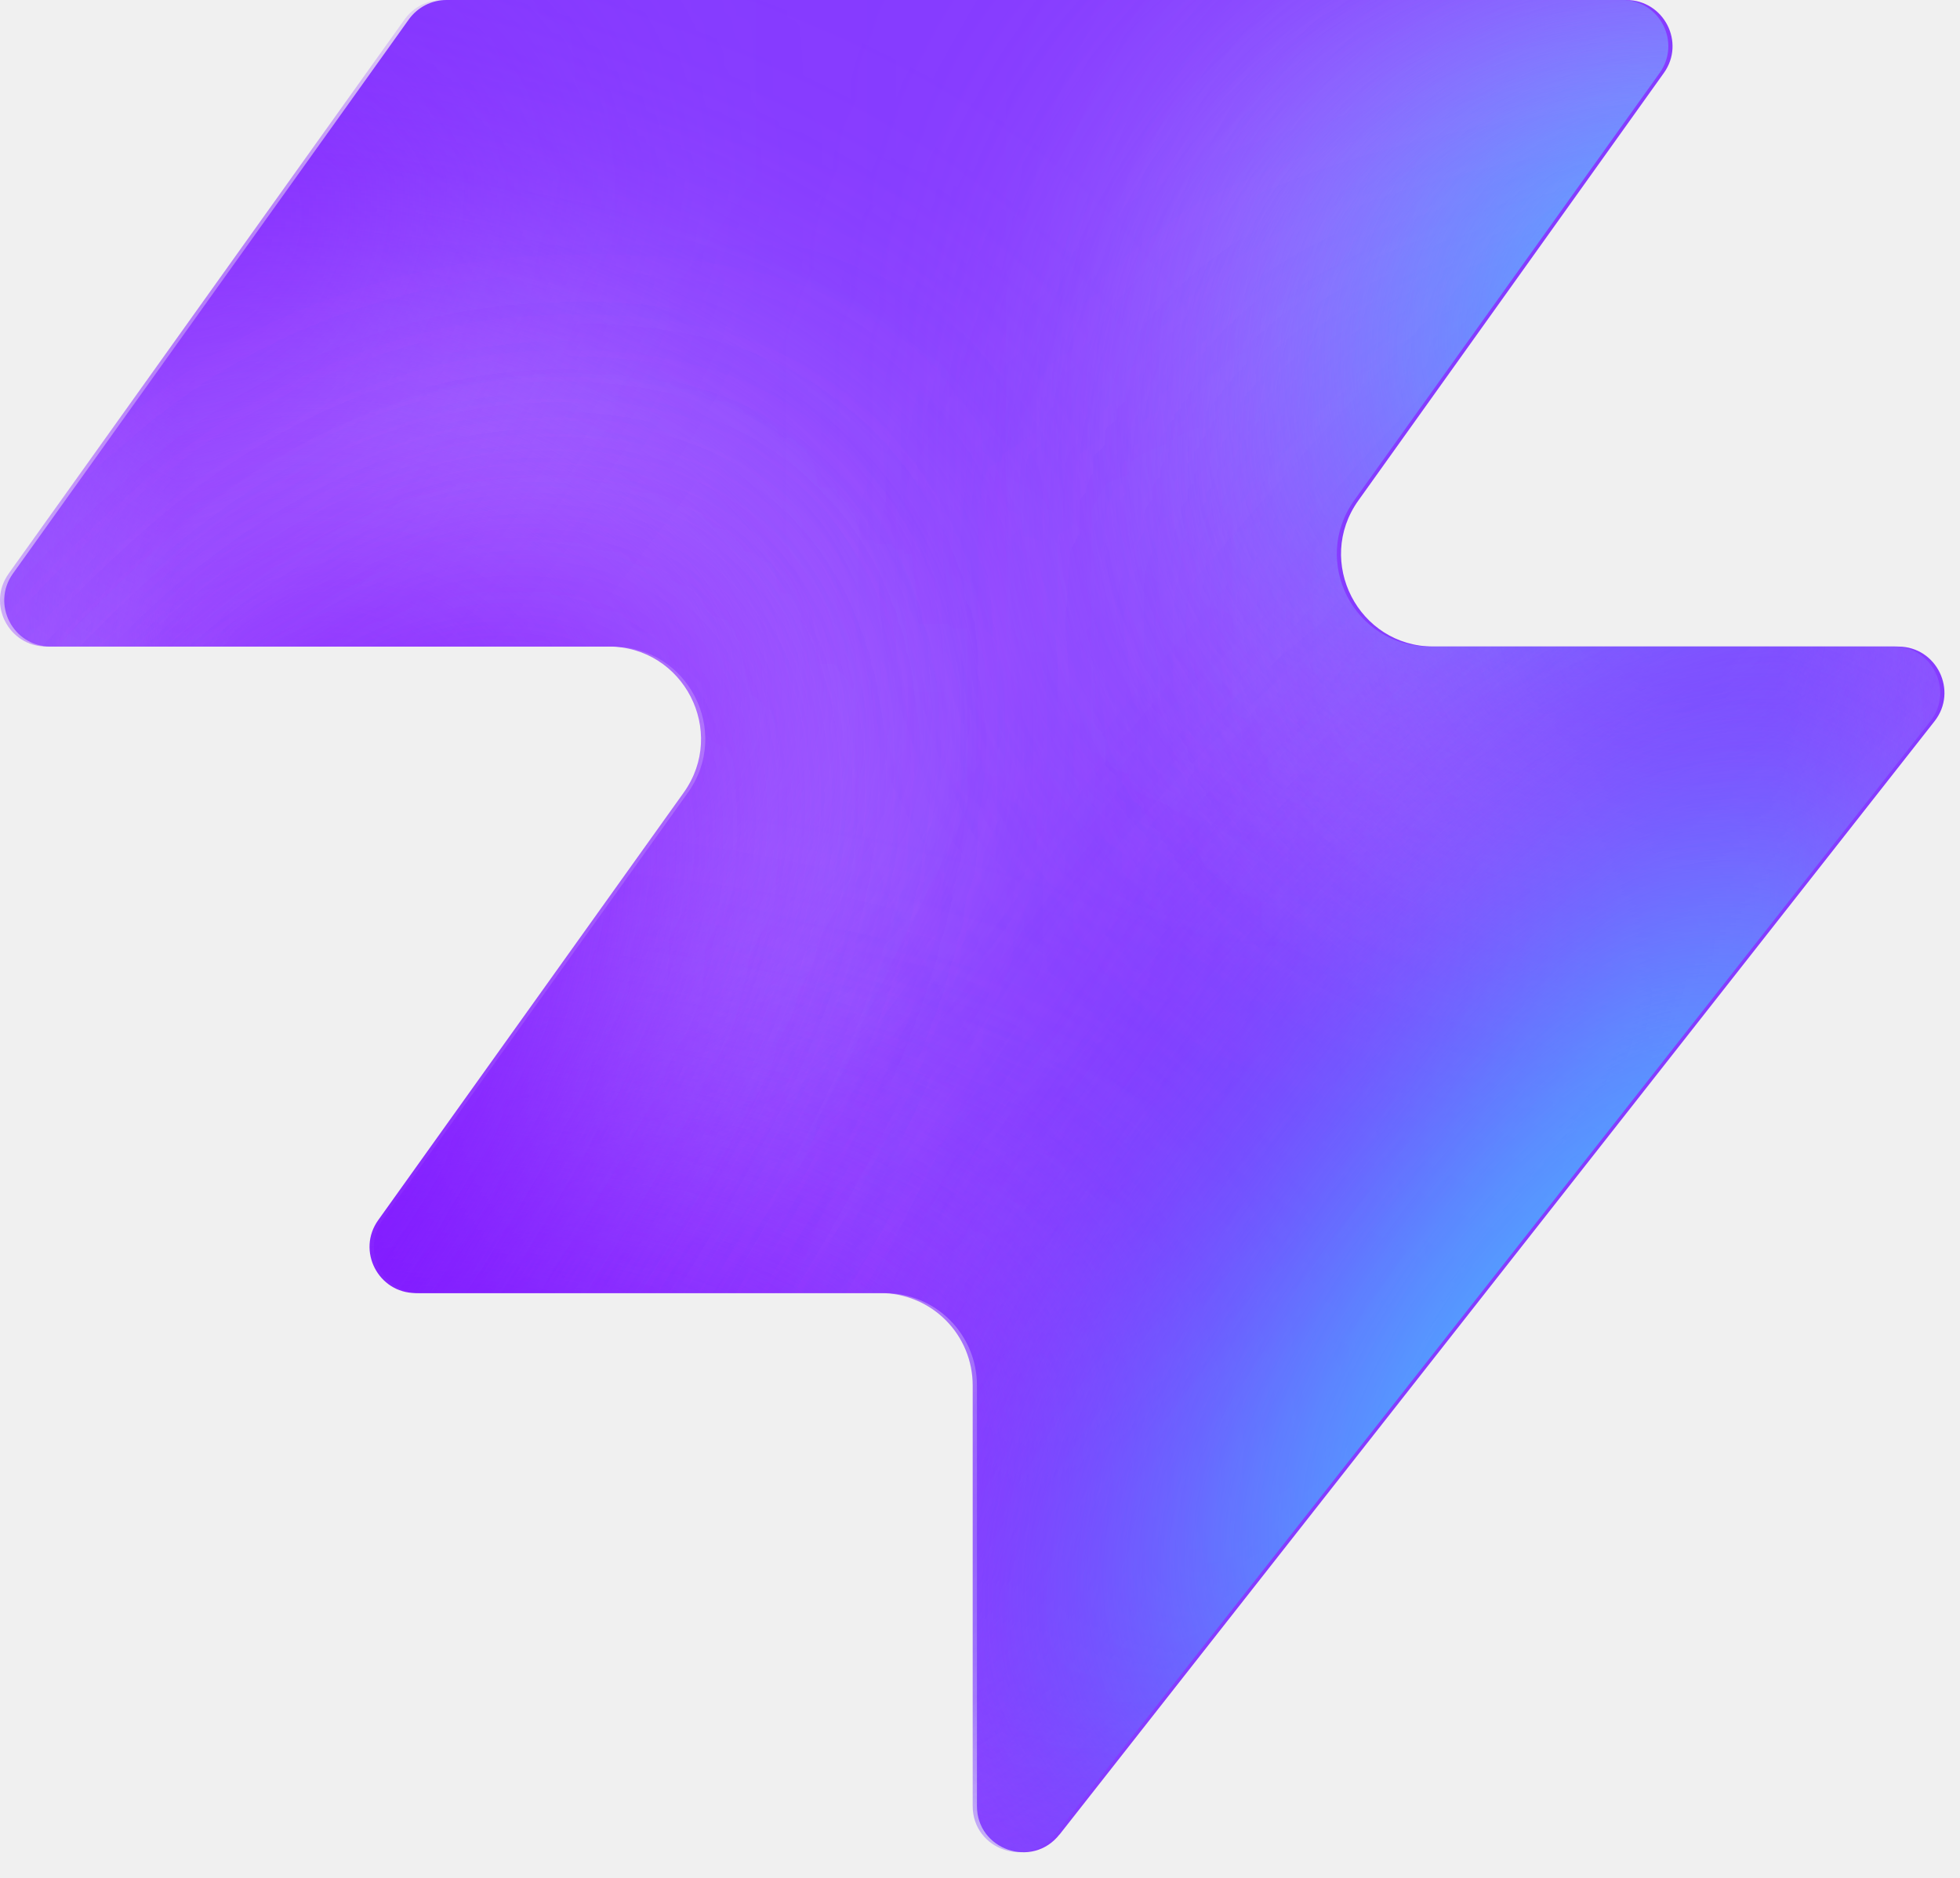
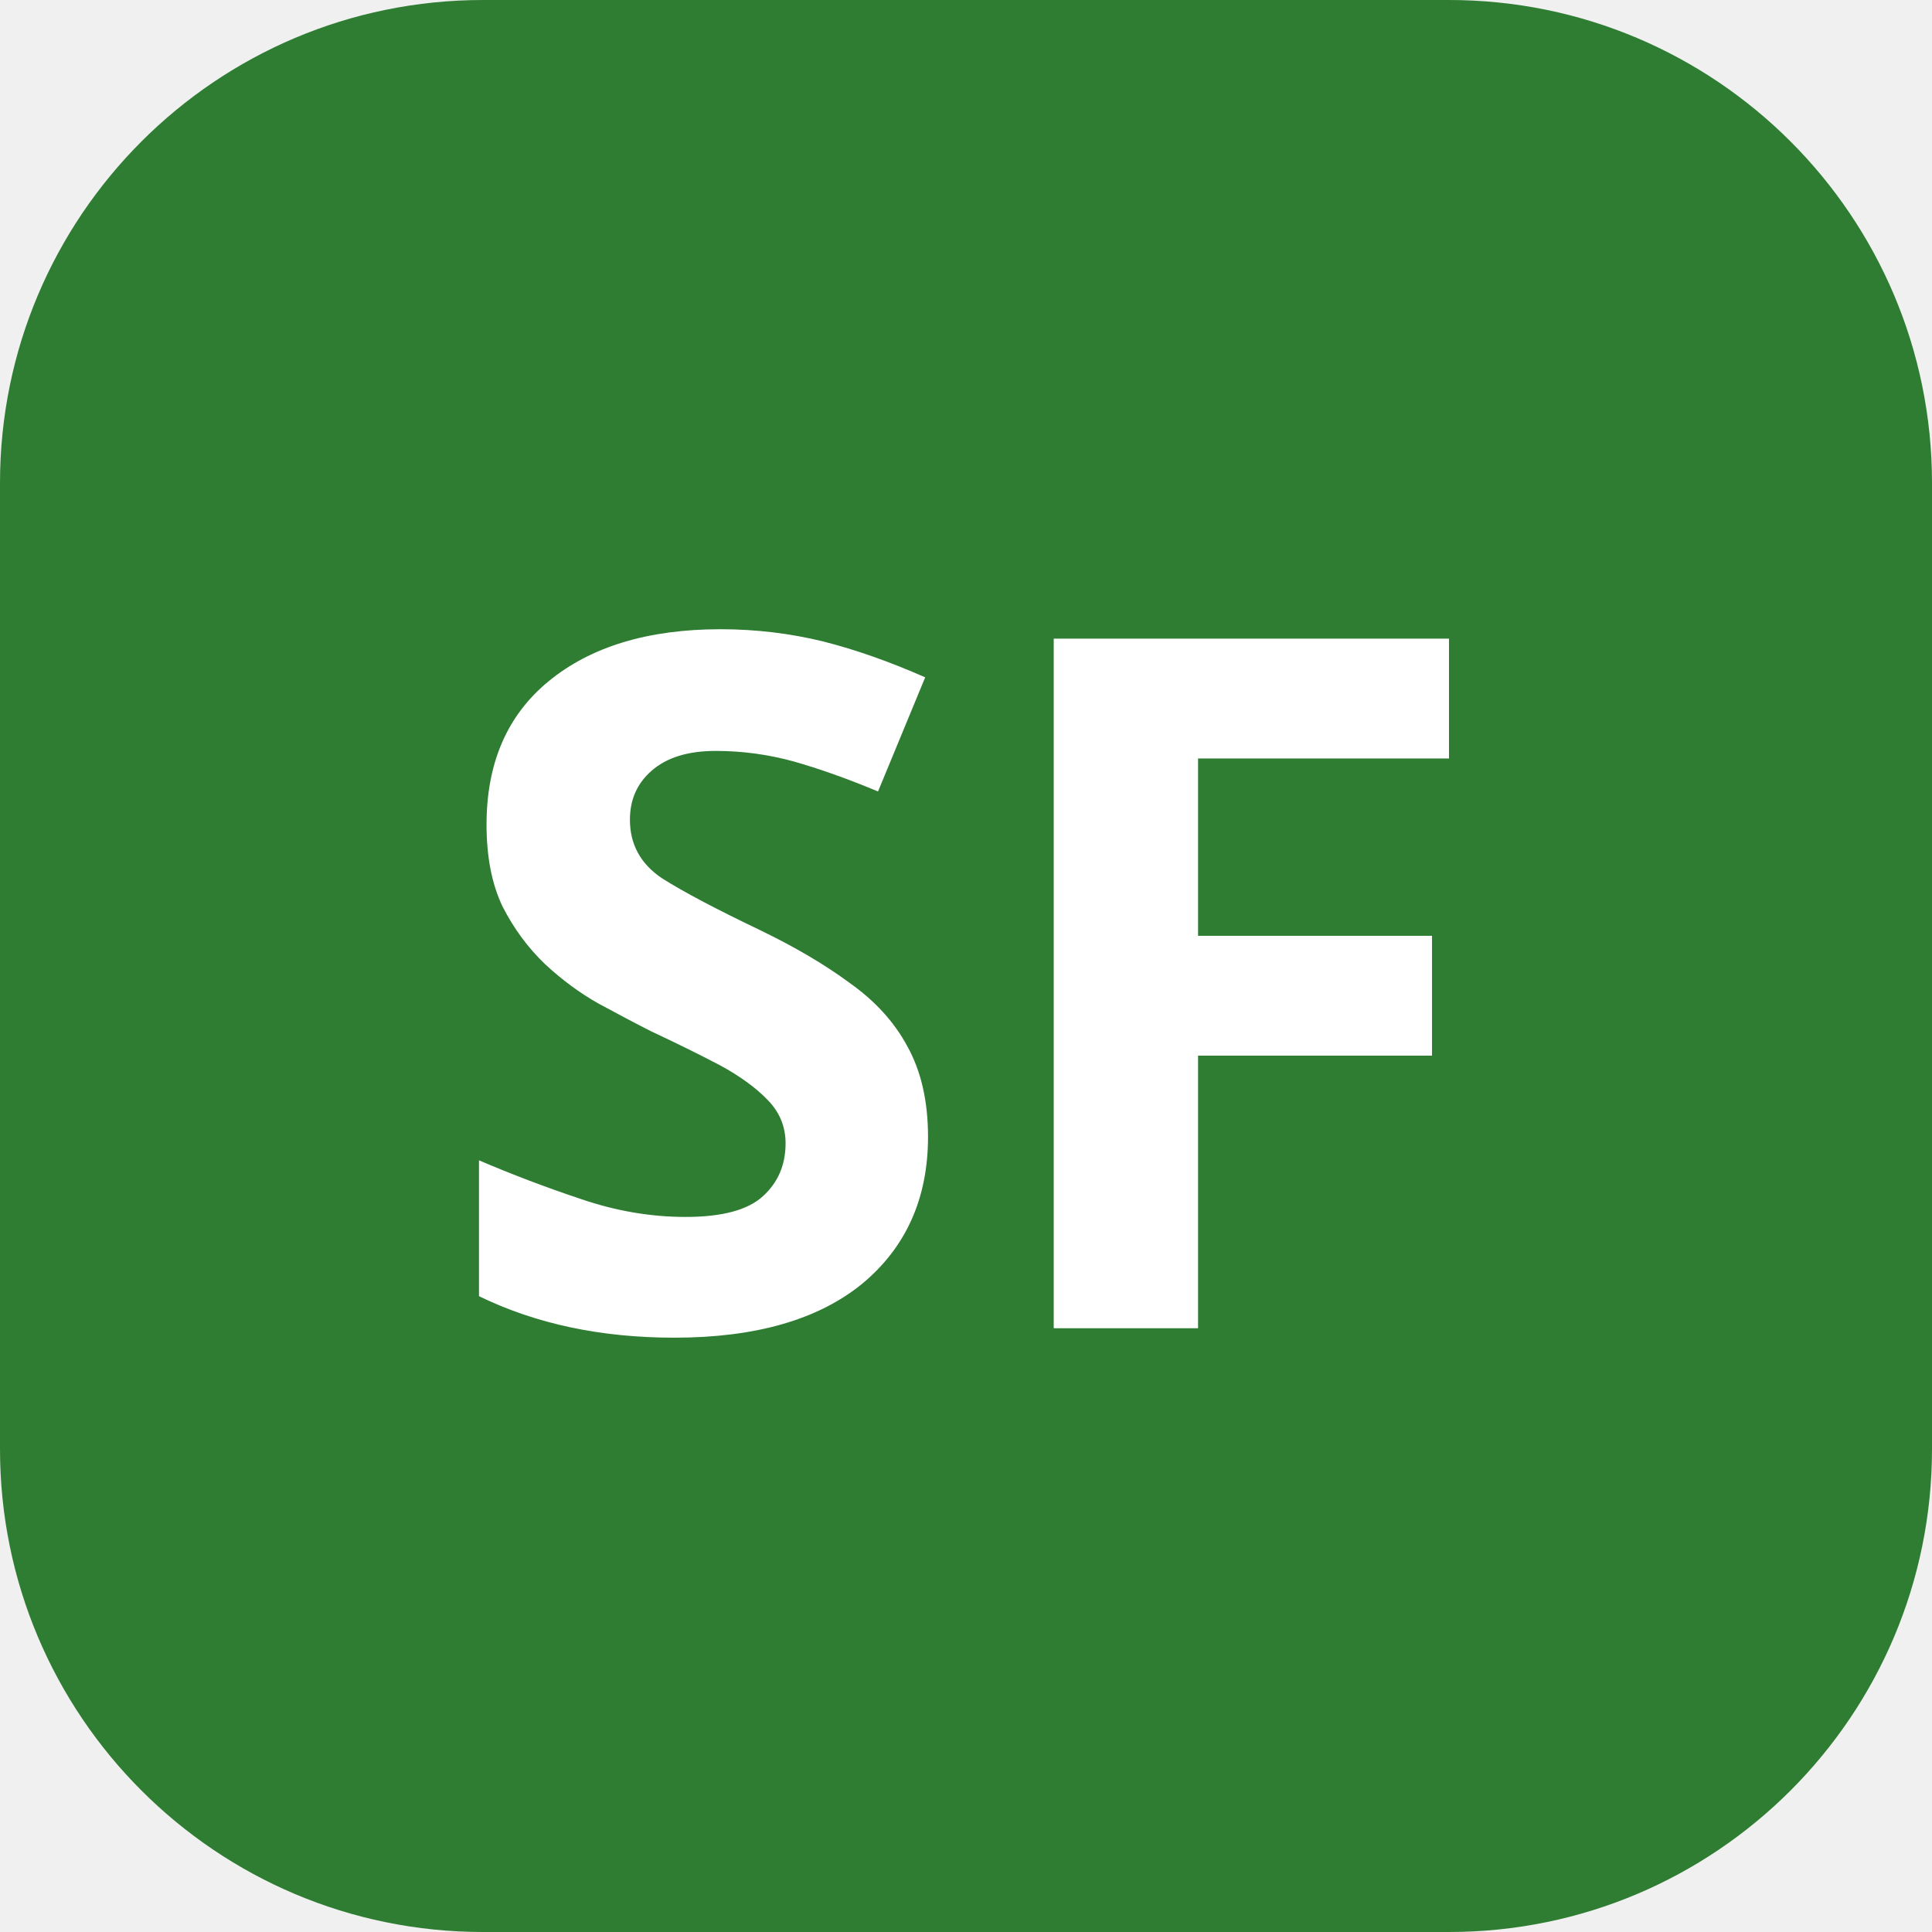
- <svg xmlns="http://www.w3.org/2000/svg" width="48" height="46" fill="none" viewBox="0 0 48 46">
-   <path fill="#863bff" d="M25.946 44.938c-.664.845-2.021.375-2.021-.698V33.937a2.26 2.26 0 0 0-2.262-2.262H10.287c-.92 0-1.456-1.04-.92-1.788l7.48-10.471c1.07-1.497 0-3.578-1.842-3.578H1.237c-.92 0-1.456-1.04-.92-1.788L10.013.474c.214-.297.556-.474.92-.474h28.894c.92 0 1.456 1.04.92 1.788l-7.48 10.471c-1.07 1.498 0 3.579 1.842 3.579h11.377c.943 0 1.473 1.088.89 1.83L25.947 44.94z" style="fill:#863bff;fill:color(display-p3 .525 .23 1);fill-opacity:1" />
-   <mask id="a" width="48" height="46" x="0" y="0" maskUnits="userSpaceOnUse" style="mask-type:alpha">
-     <path fill="#000" d="M25.842 44.938c-.664.844-2.021.375-2.021-.698V33.937a2.26 2.26 0 0 0-2.262-2.262H10.183c-.92 0-1.456-1.04-.92-1.788l7.48-10.471c1.07-1.498 0-3.579-1.842-3.579H1.133c-.92 0-1.456-1.04-.92-1.787L9.91.473c.214-.297.556-.474.92-.474h28.894c.92 0 1.456 1.04.92 1.788l-7.48 10.471c-1.07 1.498 0 3.578 1.842 3.578h11.377c.943 0 1.473 1.088.89 1.832L25.843 44.94z" style="fill:#000;fill-opacity:1" />
-   </mask>
-   <g mask="url(#a)">
-     <g filter="url(#b)">
-       <ellipse cx="5.508" cy="14.704" fill="#ede6ff" rx="5.508" ry="14.704" style="fill:#ede6ff;fill:color(display-p3 .927 .903 1);fill-opacity:1" transform="matrix(.00324 1 1 -.00324 -4.47 31.516)" />
-     </g>
-     <g filter="url(#c)">
-       <ellipse cx="10.399" cy="29.851" fill="#ede6ff" rx="10.399" ry="29.851" style="fill:#ede6ff;fill:color(display-p3 .927 .903 1);fill-opacity:1" transform="matrix(.00324 1 1 -.00324 -39.328 7.883)" />
-     </g>
-     <g filter="url(#d)">
-       <ellipse cx="5.508" cy="30.487" fill="#7e14ff" rx="5.508" ry="30.487" style="fill:#7e14ff;fill:color(display-p3 .492 .077 1);fill-opacity:1" transform="rotate(89.814 -25.913 -14.639)scale(1 -1)" />
-     </g>
-     <g filter="url(#e)">
-       <ellipse cx="5.508" cy="30.599" fill="#7e14ff" rx="5.508" ry="30.599" style="fill:#7e14ff;fill:color(display-p3 .492 .077 1);fill-opacity:1" transform="rotate(89.814 -32.644 -3.334)scale(1 -1)" />
-     </g>
-     <g filter="url(#f)">
-       <ellipse cx="5.508" cy="30.599" fill="#7e14ff" rx="5.508" ry="30.599" style="fill:#7e14ff;fill:color(display-p3 .492 .077 1);fill-opacity:1" transform="matrix(.00324 1 1 -.00324 -34.34 30.47)" />
-     </g>
-     <g filter="url(#g)">
-       <ellipse cx="14.072" cy="22.078" fill="#ede6ff" rx="14.072" ry="22.078" style="fill:#ede6ff;fill:color(display-p3 .927 .903 1);fill-opacity:1" transform="rotate(93.35 24.506 48.493)scale(-1 1)" />
-     </g>
-     <g filter="url(#h)">
-       <ellipse cx="3.47" cy="21.501" fill="#7e14ff" rx="3.47" ry="21.501" style="fill:#7e14ff;fill:color(display-p3 .492 .077 1);fill-opacity:1" transform="rotate(89.009 28.708 47.59)scale(-1 1)" />
-     </g>
-     <g filter="url(#i)">
-       <ellipse cx="3.47" cy="21.501" fill="#7e14ff" rx="3.47" ry="21.501" style="fill:#7e14ff;fill:color(display-p3 .492 .077 1);fill-opacity:1" transform="rotate(89.009 28.708 47.59)scale(-1 1)" />
-     </g>
-     <g filter="url(#j)">
-       <ellipse cx=".387" cy="8.972" fill="#7e14ff" rx="4.407" ry="29.108" style="fill:#7e14ff;fill:color(display-p3 .492 .077 1);fill-opacity:1" transform="rotate(39.51 .387 8.972)" />
-     </g>
-     <g filter="url(#k)">
-       <ellipse cx="47.523" cy="-6.092" fill="#7e14ff" rx="4.407" ry="29.108" style="fill:#7e14ff;fill:color(display-p3 .492 .077 1);fill-opacity:1" transform="rotate(37.892 47.523 -6.092)" />
-     </g>
-     <g filter="url(#l)">
-       <ellipse cx="41.412" cy="6.333" fill="#47bfff" rx="5.971" ry="9.665" style="fill:#47bfff;fill:color(display-p3 .28 .748 1);fill-opacity:1" transform="rotate(37.892 41.412 6.333)" />
-     </g>
-     <g filter="url(#m)">
-       <ellipse cx="-1.879" cy="38.332" fill="#7e14ff" rx="4.407" ry="29.108" style="fill:#7e14ff;fill:color(display-p3 .492 .077 1);fill-opacity:1" transform="rotate(37.892 -1.88 38.332)" />
-     </g>
-     <g filter="url(#n)">
-       <ellipse cx="-1.879" cy="38.332" fill="#7e14ff" rx="4.407" ry="29.108" style="fill:#7e14ff;fill:color(display-p3 .492 .077 1);fill-opacity:1" transform="rotate(37.892 -1.88 38.332)" />
-     </g>
-     <g filter="url(#o)">
-       <ellipse cx="35.651" cy="29.907" fill="#7e14ff" rx="4.407" ry="29.108" style="fill:#7e14ff;fill:color(display-p3 .492 .077 1);fill-opacity:1" transform="rotate(37.892 35.651 29.907)" />
-     </g>
-     <g filter="url(#p)">
-       <ellipse cx="38.418" cy="32.4" fill="#47bfff" rx="5.971" ry="15.297" style="fill:#47bfff;fill:color(display-p3 .28 .748 1);fill-opacity:1" transform="rotate(37.892 38.418 32.4)" />
-     </g>
-   </g>
-   <defs>
-     <filter id="b" width="60.045" height="41.654" x="-19.77" y="16.149" color-interpolation-filters="sRGB" filterUnits="userSpaceOnUse">
-       <feFlood flood-opacity="0" result="BackgroundImageFix" />
-       <feBlend in="SourceGraphic" in2="BackgroundImageFix" result="shape" />
-       <feGaussianBlur result="effect1_foregroundBlur_2002_17158" stdDeviation="7.659" />
-     </filter>
-     <filter id="c" width="90.34" height="51.437" x="-54.613" y="-7.533" color-interpolation-filters="sRGB" filterUnits="userSpaceOnUse">
-       <feFlood flood-opacity="0" result="BackgroundImageFix" />
-       <feBlend in="SourceGraphic" in2="BackgroundImageFix" result="shape" />
-       <feGaussianBlur result="effect1_foregroundBlur_2002_17158" stdDeviation="7.659" />
-     </filter>
-     <filter id="d" width="79.355" height="29.4" x="-49.64" y="2.03" color-interpolation-filters="sRGB" filterUnits="userSpaceOnUse">
-       <feFlood flood-opacity="0" result="BackgroundImageFix" />
-       <feBlend in="SourceGraphic" in2="BackgroundImageFix" result="shape" />
-       <feGaussianBlur result="effect1_foregroundBlur_2002_17158" stdDeviation="4.596" />
-     </filter>
-     <filter id="e" width="79.579" height="29.4" x="-45.045" y="20.029" color-interpolation-filters="sRGB" filterUnits="userSpaceOnUse">
-       <feFlood flood-opacity="0" result="BackgroundImageFix" />
-       <feBlend in="SourceGraphic" in2="BackgroundImageFix" result="shape" />
-       <feGaussianBlur result="effect1_foregroundBlur_2002_17158" stdDeviation="4.596" />
-     </filter>
-     <filter id="f" width="79.579" height="29.4" x="-43.513" y="21.178" color-interpolation-filters="sRGB" filterUnits="userSpaceOnUse">
-       <feFlood flood-opacity="0" result="BackgroundImageFix" />
-       <feBlend in="SourceGraphic" in2="BackgroundImageFix" result="shape" />
-       <feGaussianBlur result="effect1_foregroundBlur_2002_17158" stdDeviation="4.596" />
-     </filter>
-     <filter id="g" width="74.749" height="58.852" x="15.756" y="-17.901" color-interpolation-filters="sRGB" filterUnits="userSpaceOnUse">
-       <feFlood flood-opacity="0" result="BackgroundImageFix" />
-       <feBlend in="SourceGraphic" in2="BackgroundImageFix" result="shape" />
-       <feGaussianBlur result="effect1_foregroundBlur_2002_17158" stdDeviation="7.659" />
-     </filter>
-     <filter id="h" width="61.377" height="25.362" x="23.548" y="2.284" color-interpolation-filters="sRGB" filterUnits="userSpaceOnUse">
-       <feFlood flood-opacity="0" result="BackgroundImageFix" />
-       <feBlend in="SourceGraphic" in2="BackgroundImageFix" result="shape" />
-       <feGaussianBlur result="effect1_foregroundBlur_2002_17158" stdDeviation="4.596" />
-     </filter>
-     <filter id="i" width="61.377" height="25.362" x="23.548" y="2.284" color-interpolation-filters="sRGB" filterUnits="userSpaceOnUse">
-       <feFlood flood-opacity="0" result="BackgroundImageFix" />
-       <feBlend in="SourceGraphic" in2="BackgroundImageFix" result="shape" />
-       <feGaussianBlur result="effect1_foregroundBlur_2002_17158" stdDeviation="4.596" />
-     </filter>
-     <filter id="j" width="56.045" height="63.649" x="-27.636" y="-22.853" color-interpolation-filters="sRGB" filterUnits="userSpaceOnUse">
-       <feFlood flood-opacity="0" result="BackgroundImageFix" />
-       <feBlend in="SourceGraphic" in2="BackgroundImageFix" result="shape" />
-       <feGaussianBlur result="effect1_foregroundBlur_2002_17158" stdDeviation="4.596" />
-     </filter>
-     <filter id="k" width="54.814" height="64.646" x="20.116" y="-38.415" color-interpolation-filters="sRGB" filterUnits="userSpaceOnUse">
-       <feFlood flood-opacity="0" result="BackgroundImageFix" />
-       <feBlend in="SourceGraphic" in2="BackgroundImageFix" result="shape" />
-       <feGaussianBlur result="effect1_foregroundBlur_2002_17158" stdDeviation="4.596" />
-     </filter>
-     <filter id="l" width="33.541" height="35.313" x="24.641" y="-11.323" color-interpolation-filters="sRGB" filterUnits="userSpaceOnUse">
-       <feFlood flood-opacity="0" result="BackgroundImageFix" />
-       <feBlend in="SourceGraphic" in2="BackgroundImageFix" result="shape" />
-       <feGaussianBlur result="effect1_foregroundBlur_2002_17158" stdDeviation="4.596" />
-     </filter>
-     <filter id="m" width="54.814" height="64.646" x="-29.286" y="6.009" color-interpolation-filters="sRGB" filterUnits="userSpaceOnUse">
-       <feFlood flood-opacity="0" result="BackgroundImageFix" />
-       <feBlend in="SourceGraphic" in2="BackgroundImageFix" result="shape" />
-       <feGaussianBlur result="effect1_foregroundBlur_2002_17158" stdDeviation="4.596" />
-     </filter>
-     <filter id="n" width="54.814" height="64.646" x="-29.286" y="6.009" color-interpolation-filters="sRGB" filterUnits="userSpaceOnUse">
-       <feFlood flood-opacity="0" result="BackgroundImageFix" />
-       <feBlend in="SourceGraphic" in2="BackgroundImageFix" result="shape" />
-       <feGaussianBlur result="effect1_foregroundBlur_2002_17158" stdDeviation="4.596" />
-     </filter>
-     <filter id="o" width="54.814" height="64.646" x="8.244" y="-2.416" color-interpolation-filters="sRGB" filterUnits="userSpaceOnUse">
-       <feFlood flood-opacity="0" result="BackgroundImageFix" />
-       <feBlend in="SourceGraphic" in2="BackgroundImageFix" result="shape" />
-       <feGaussianBlur result="effect1_foregroundBlur_2002_17158" stdDeviation="4.596" />
-     </filter>
-     <filter id="p" width="39.409" height="43.623" x="18.713" y="10.588" color-interpolation-filters="sRGB" filterUnits="userSpaceOnUse">
-       <feFlood flood-opacity="0" result="BackgroundImageFix" />
-       <feBlend in="SourceGraphic" in2="BackgroundImageFix" result="shape" />
-       <feGaussianBlur result="effect1_foregroundBlur_2002_17158" stdDeviation="4.596" />
-     </filter>
-   </defs>
+ <svg xmlns="http://www.w3.org/2000/svg" viewBox="0 0 32 32" fill="none">
+   <rect width="32" height="32" rx="8" fill="#2E7D32" />
+   <text x="16" y="22" font-family="system-ui, sans-serif" font-size="16" font-weight="700" fill="white" text-anchor="middle">SF</text>
</svg>
